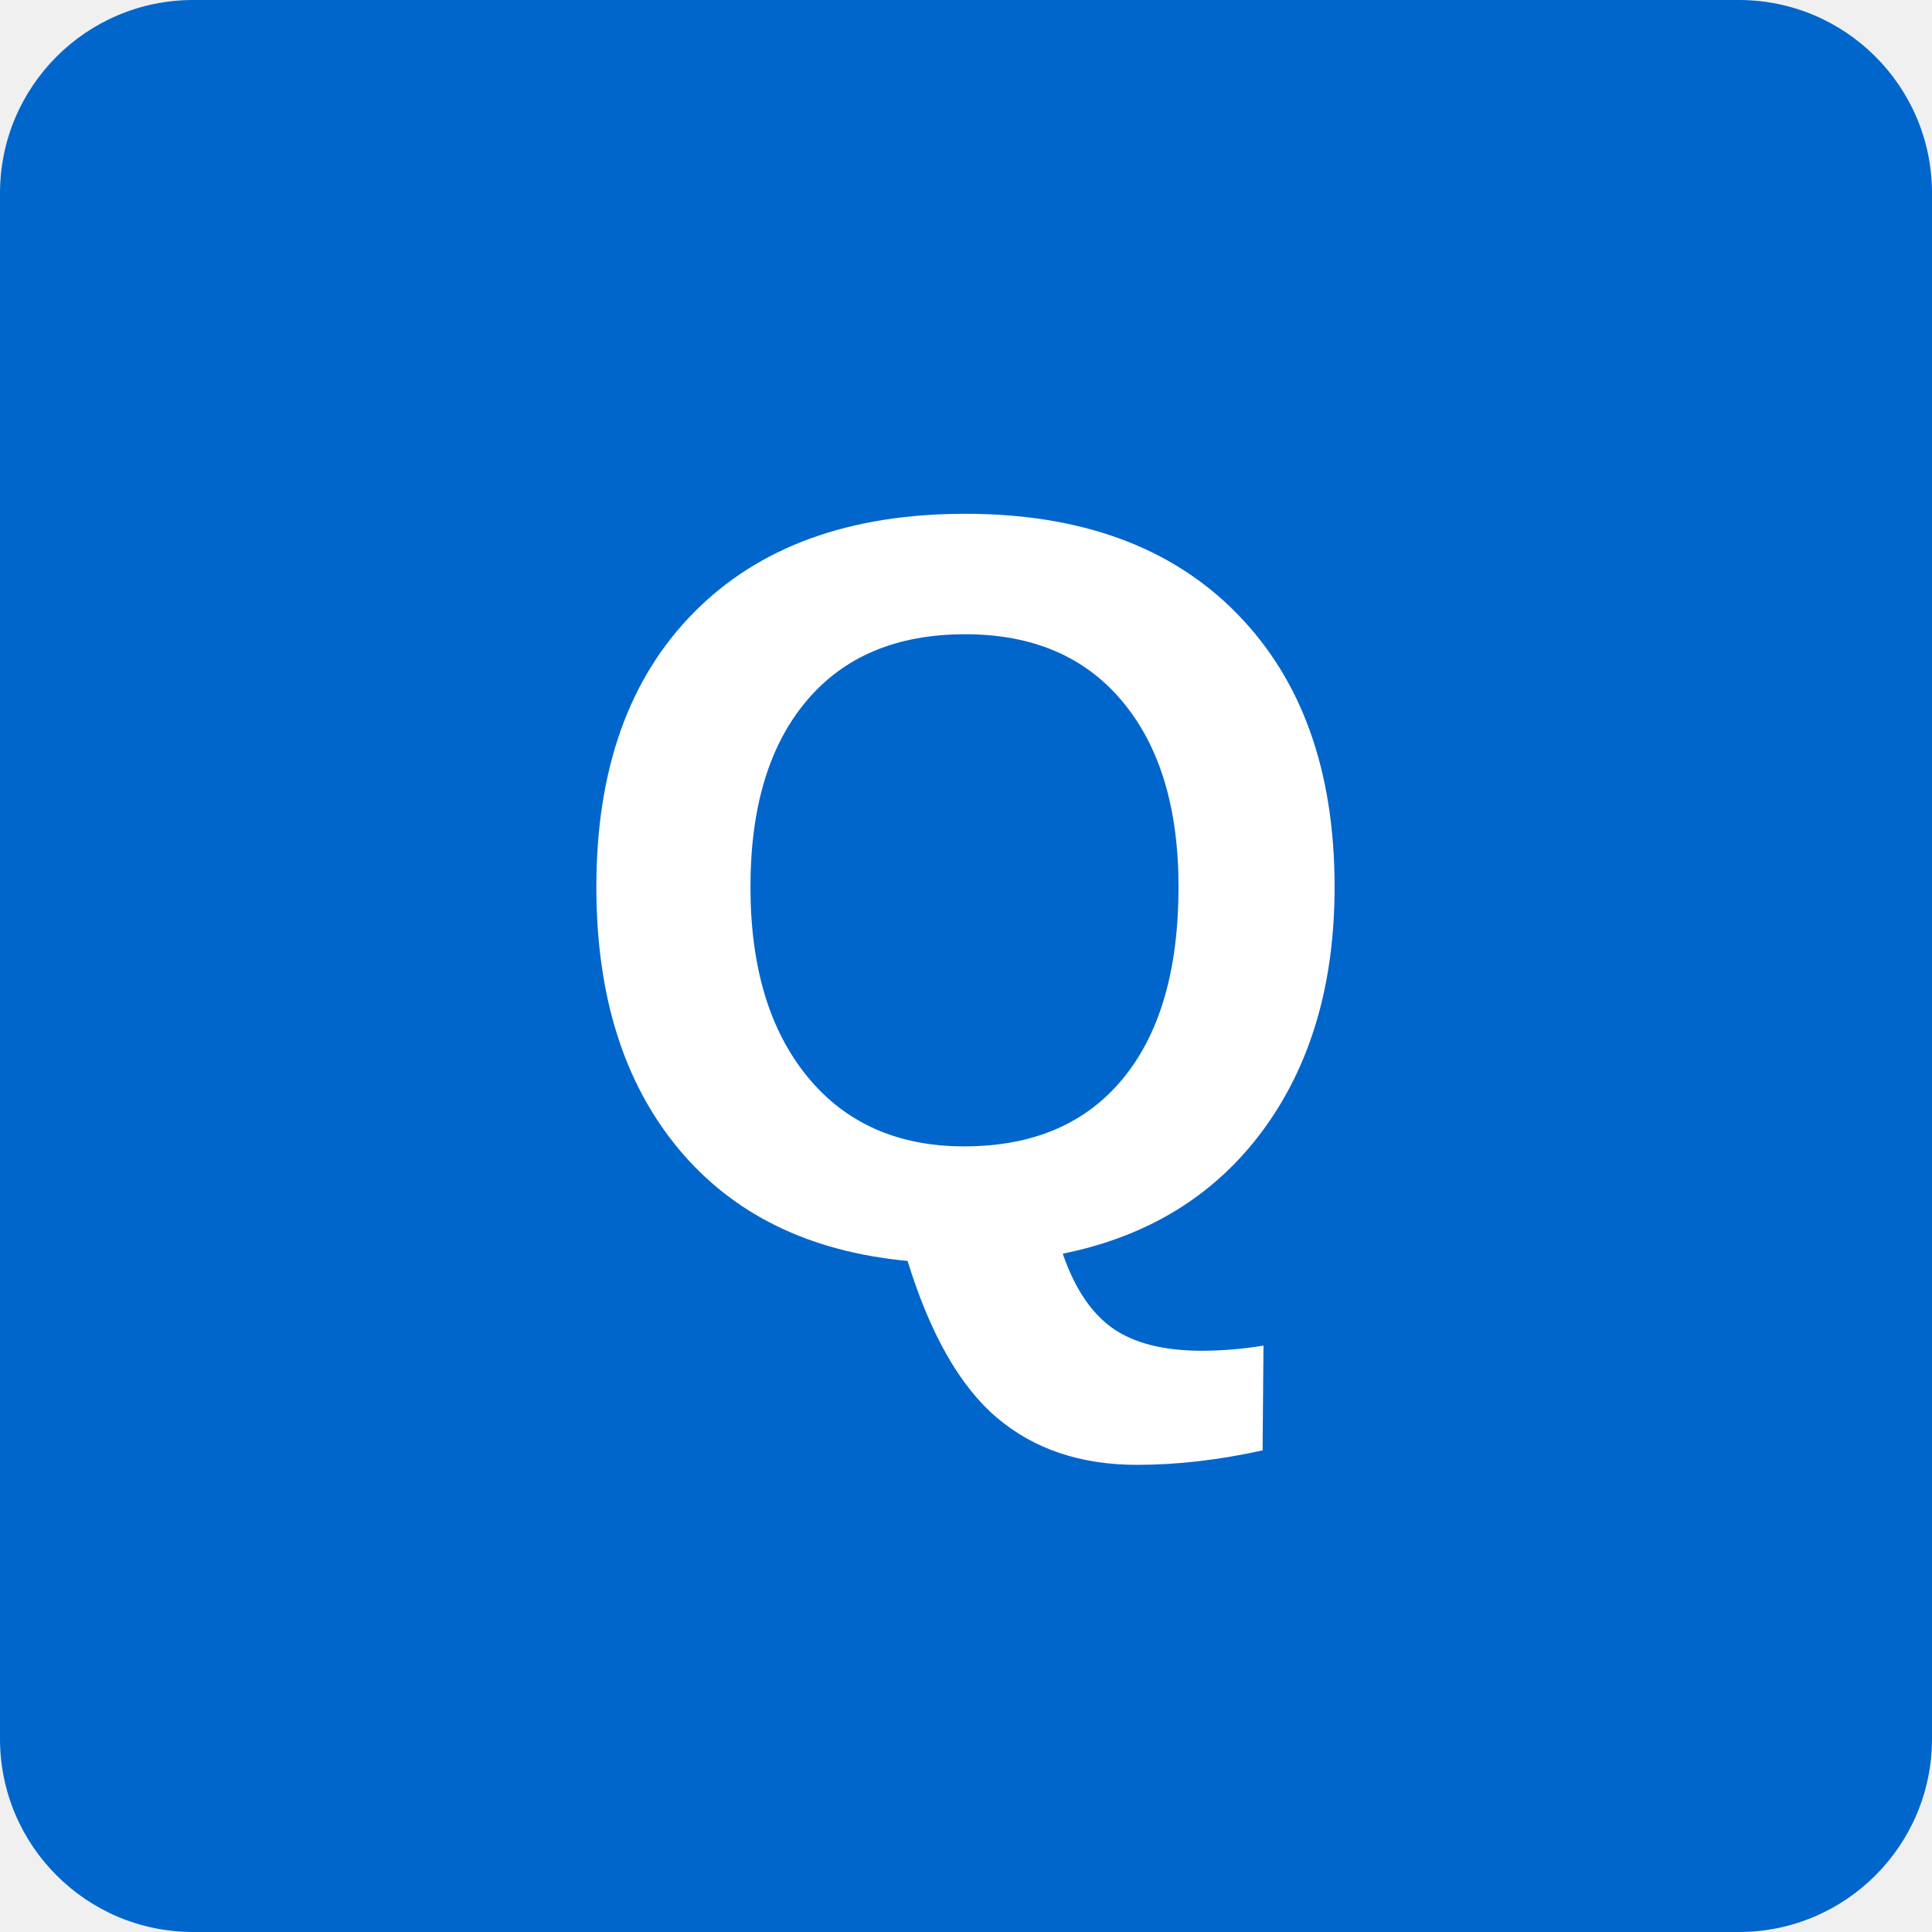
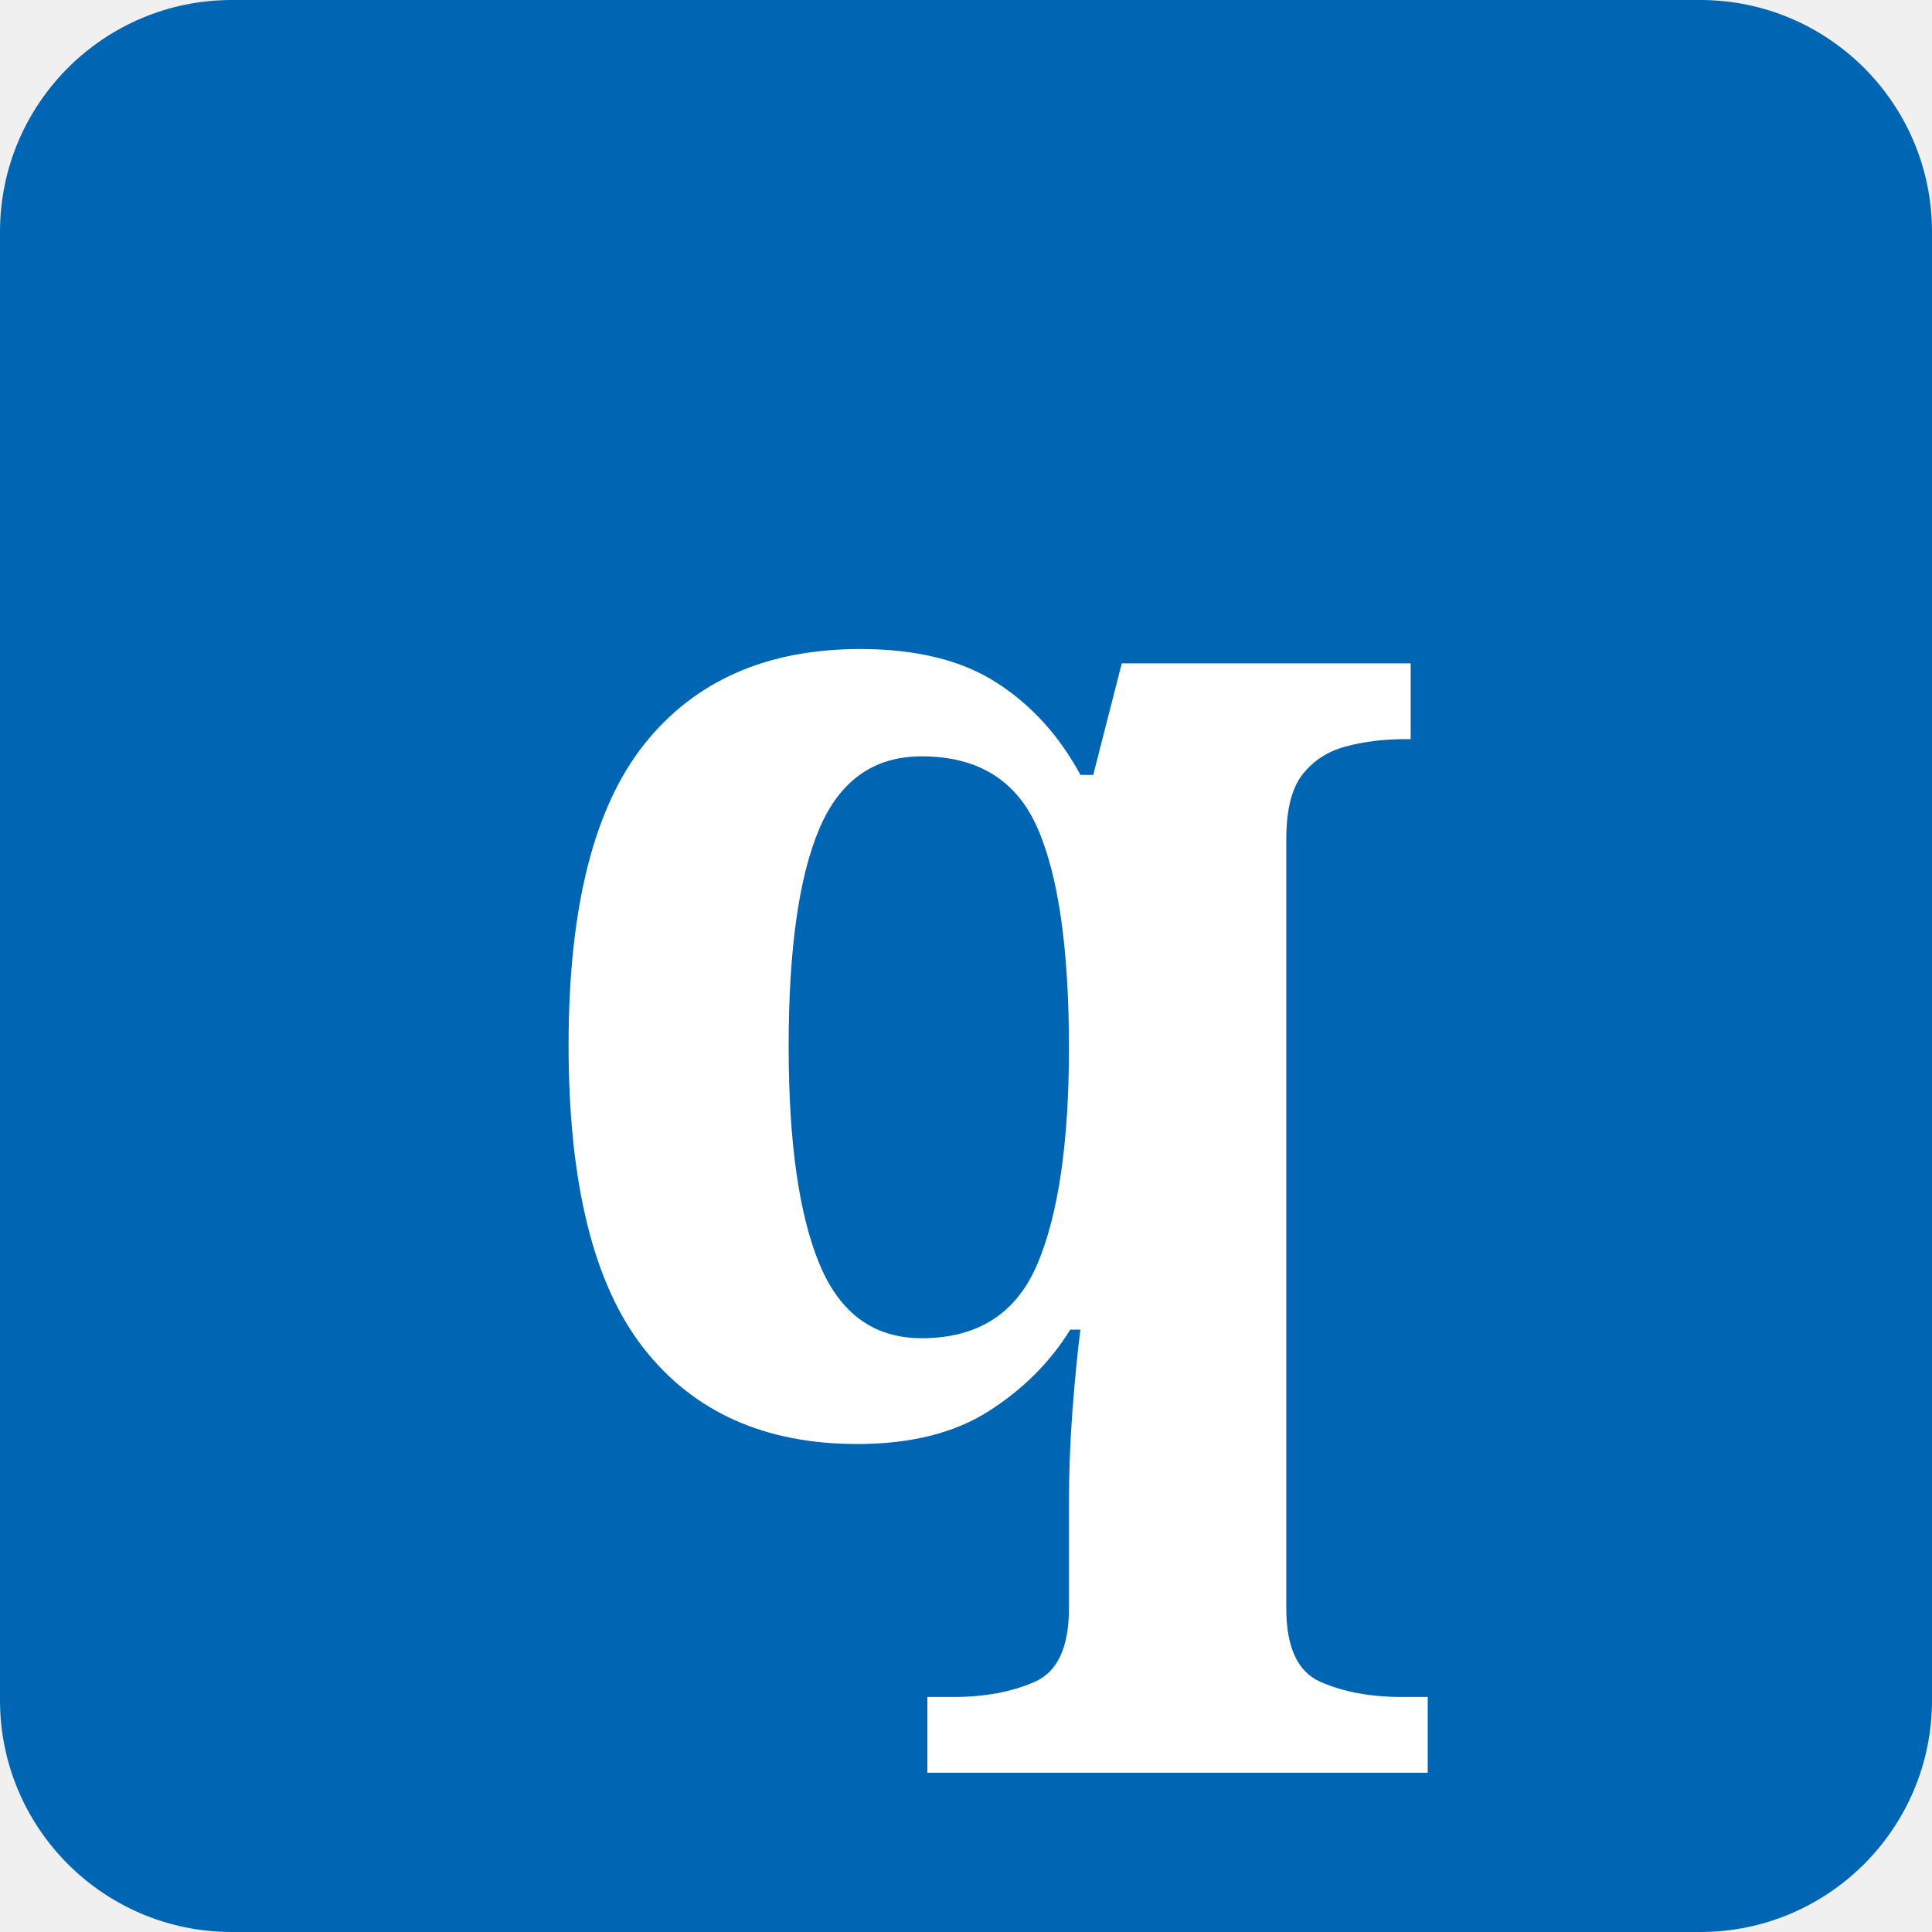
<svg xmlns="http://www.w3.org/2000/svg" viewBox="0 0 200 200" width="200" height="200">
-   <rect width="200" height="200" rx="20" fill="#0066CC" />
-   <text x="100" y="130" font-family="Arial, sans-serif" font-size="110" font-weight="bold" text-anchor="middle" fill="white">Q</text>
+   <rect width="200" height="200" rx="24" fill="#0066B3" />
+   <text x="100" y="148" font-family="Georgia, serif" font-size="148" font-weight="bold" text-anchor="middle" fill="white">q</text>
</svg>
